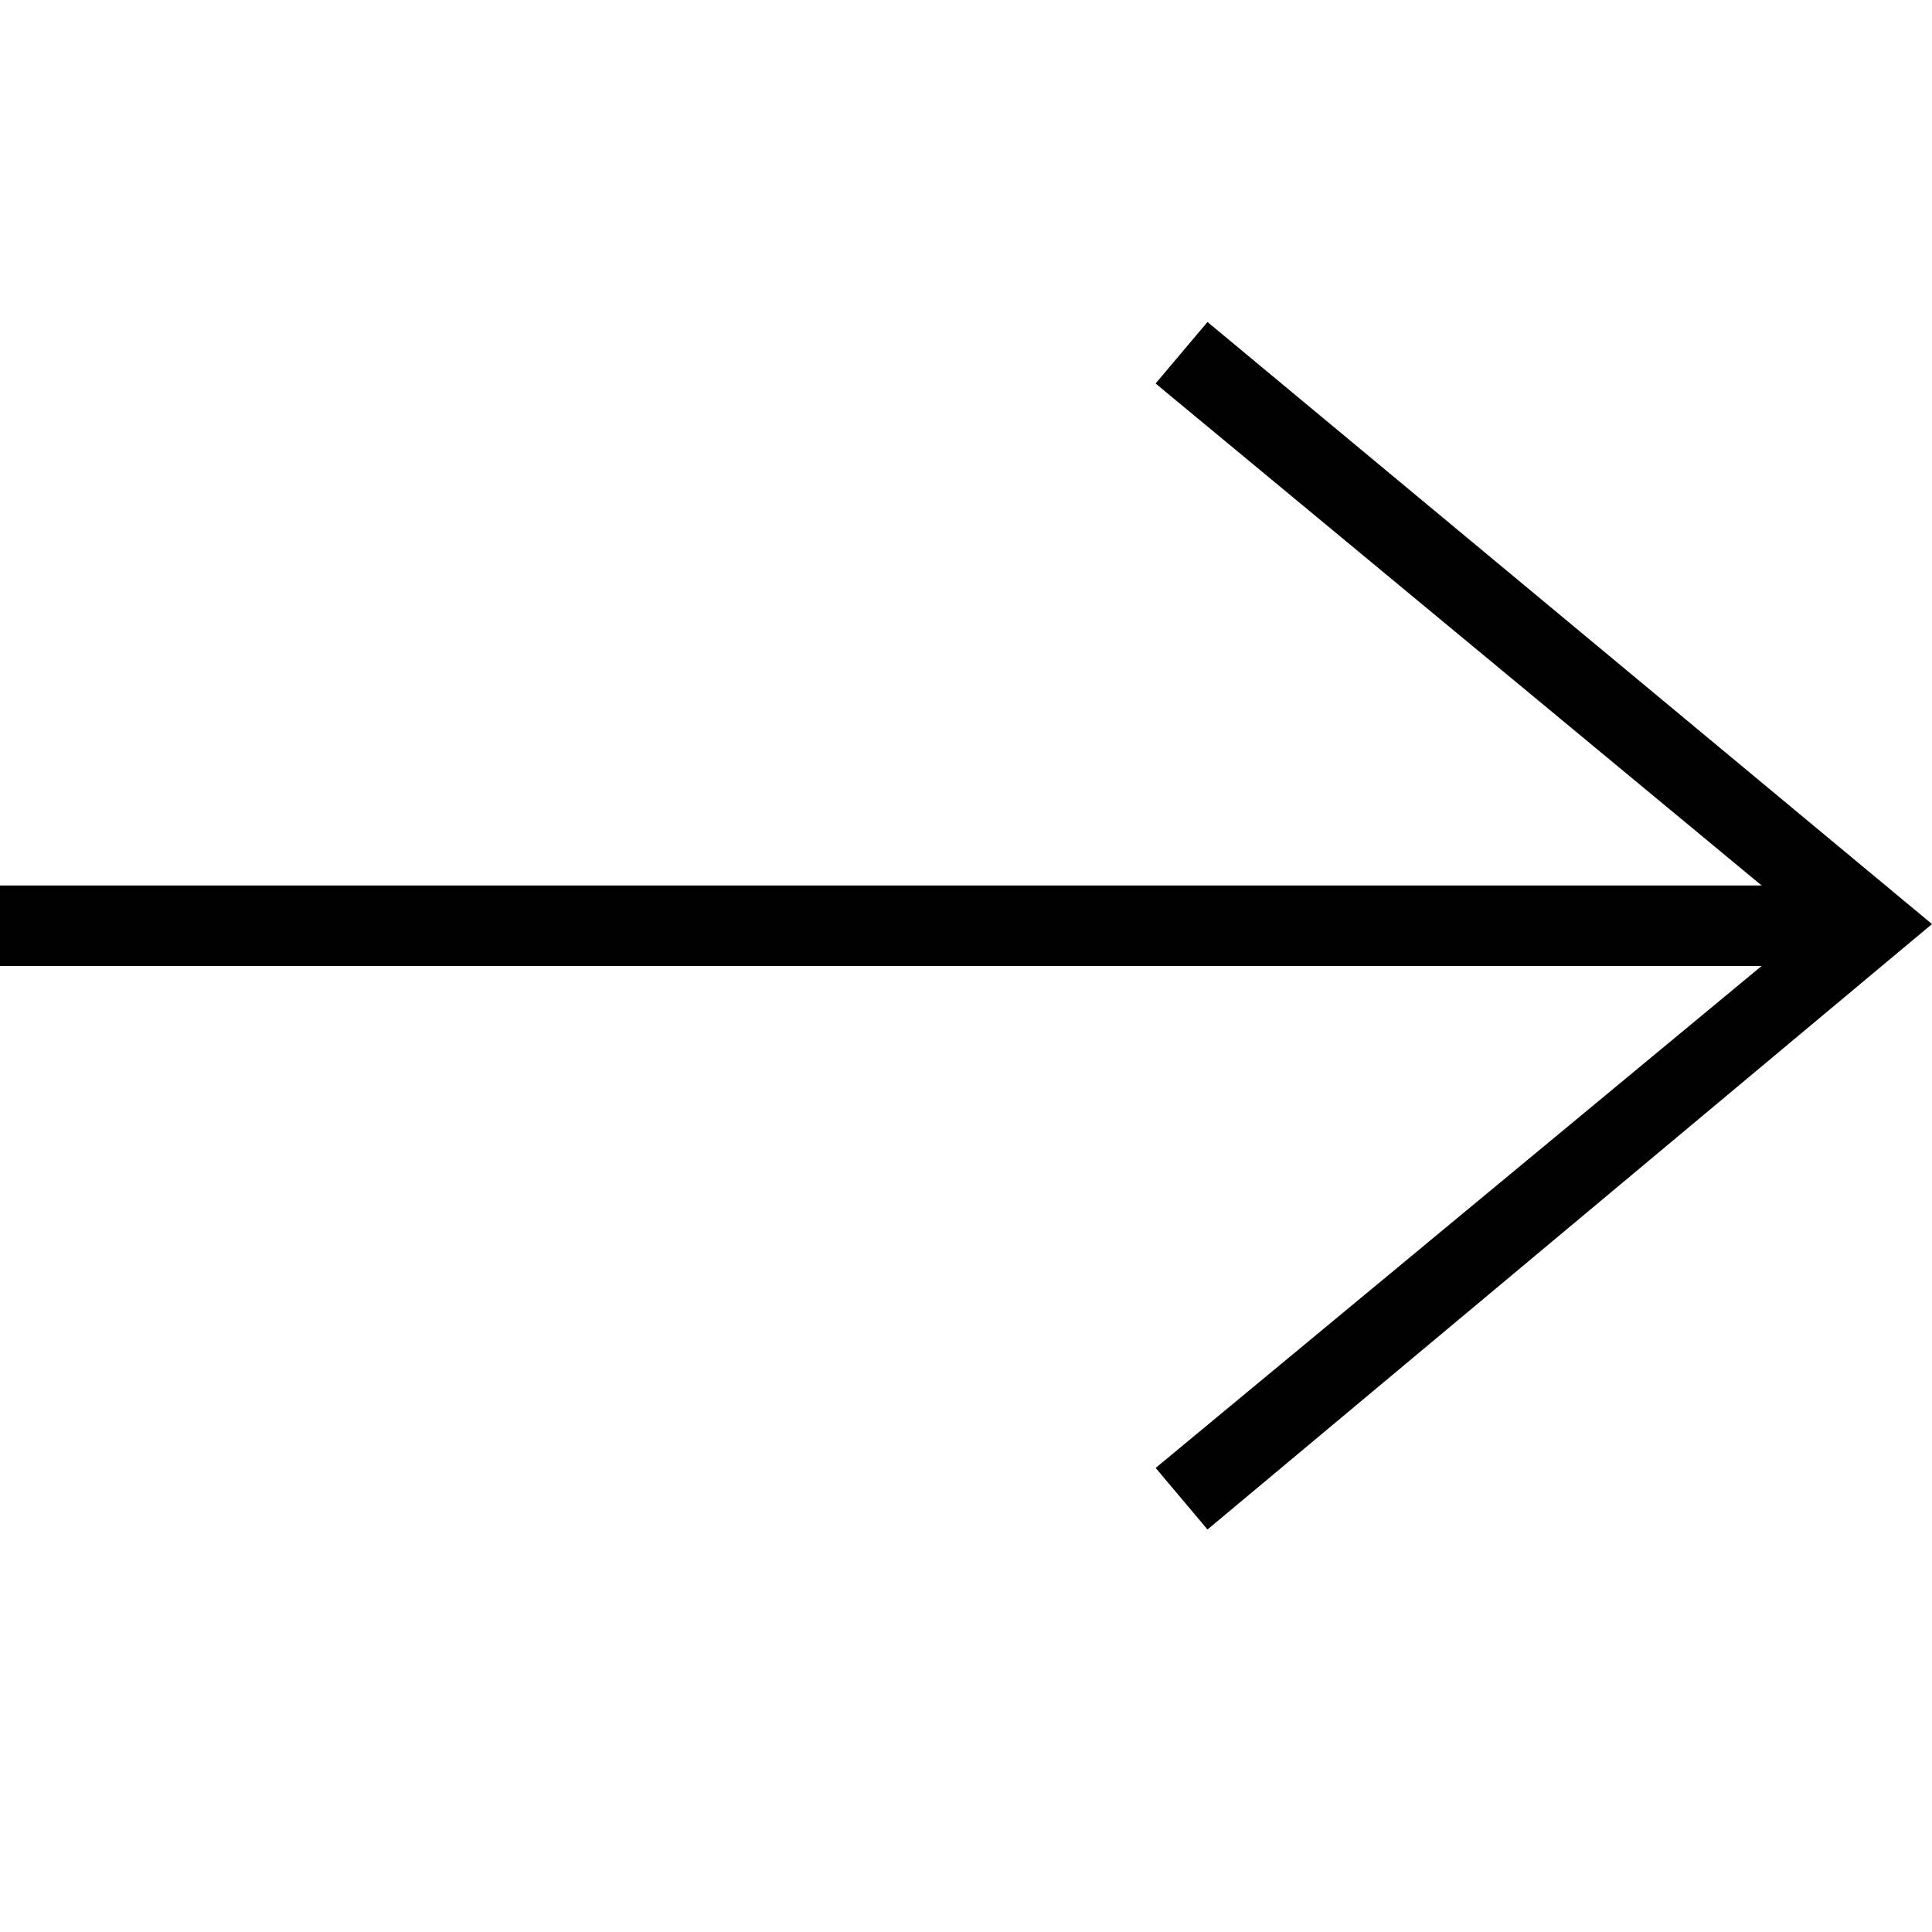
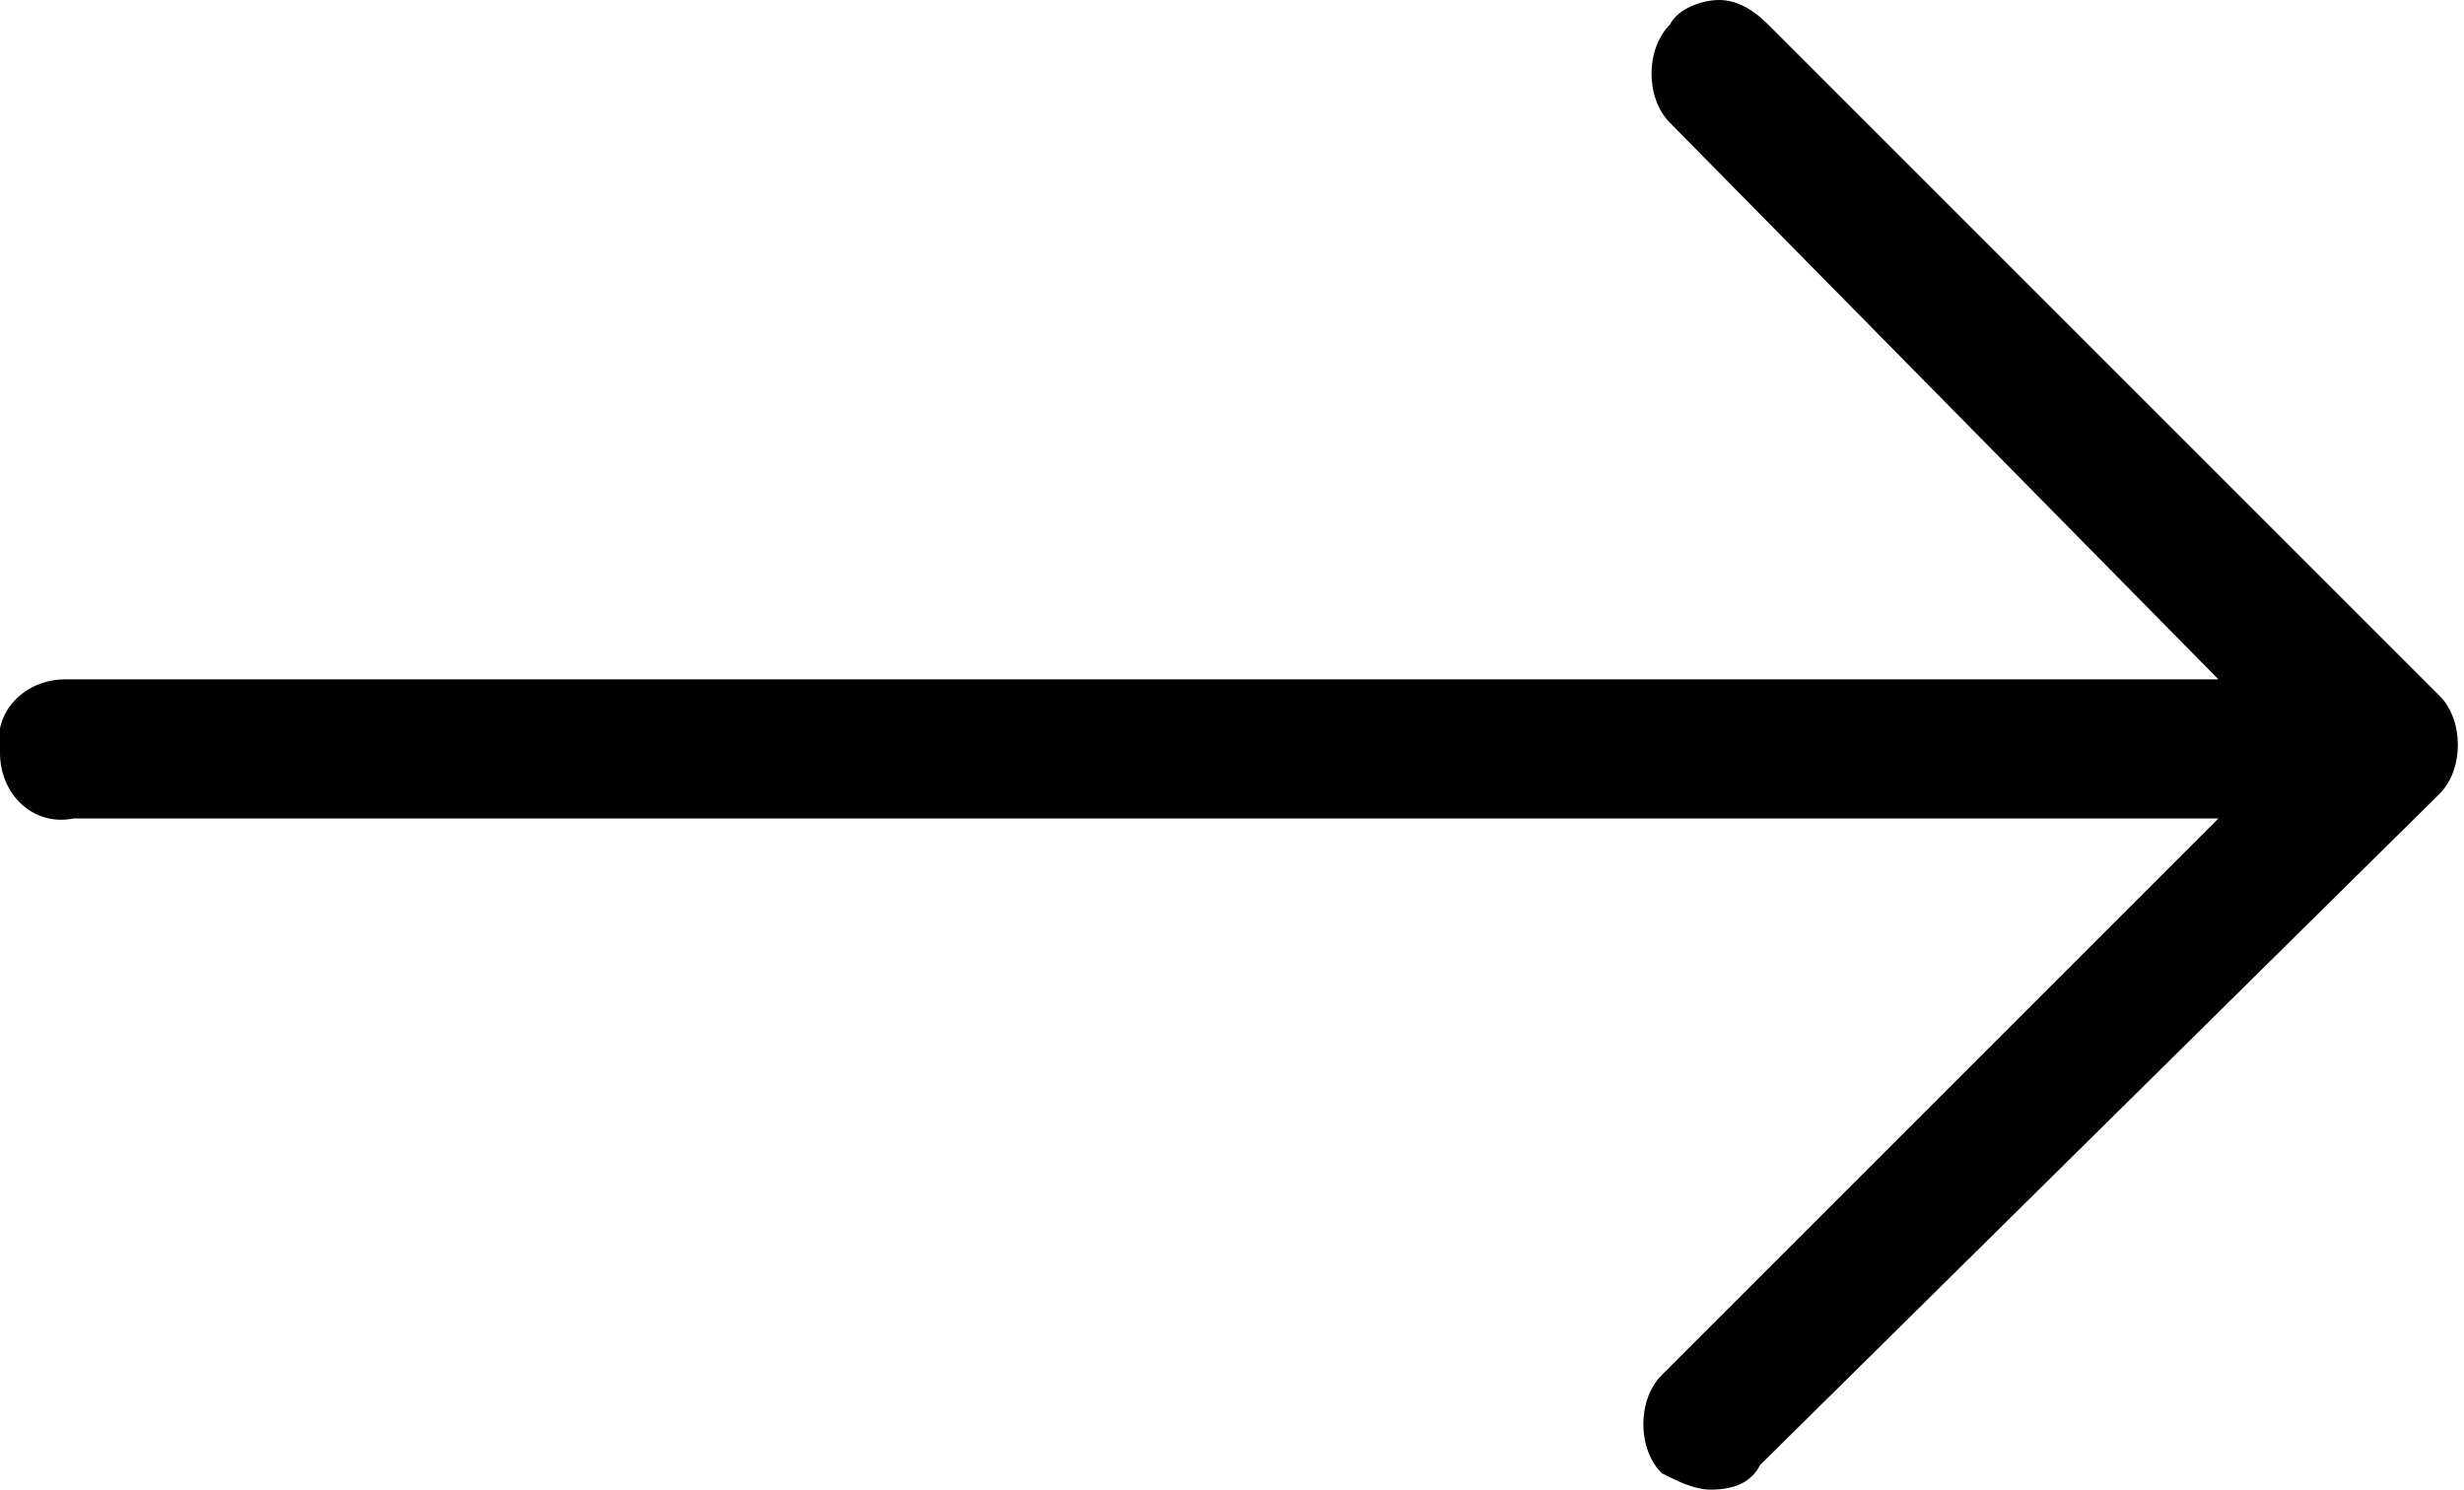
- <svg xmlns="http://www.w3.org/2000/svg" width="24" height="24" fill-rule="evenodd" clip-rule="evenodd">
-   <path d="M21.883 12l-7.527 6.235.644.765 9-7.521-9-7.479-.645.764 7.529 6.236h-21.884v1h21.883z" />
+ <svg xmlns="http://www.w3.org/2000/svg" id="b385ca18-4b85-46d4-bb4b-571c73a19812" x="0px" y="0px" viewBox="0 0 30.1 18.2" style="enable-background:new 0 0 30.1 18.2;" xml:space="preserve">
+   <path d="M29.8,8.5l-8.2-8.2C21.4,0.1,21.2,0,21,0s-0.5,0.1-0.6,0.3c-0.3,0.3-0.3,0.9,0,1.2l6.7,6.8H0.8l0,0C0.3,8.3-0.1,8.7,0,9.2  c0,0.5,0.4,0.9,0.9,0.8h26.2l-6.8,6.8l0,0c-0.3,0.3-0.3,0.9,0,1.2c0.2,0.1,0.4,0.2,0.6,0.2l0,0c0.3,0,0.5-0.1,0.6-0.3l8.3-8.2  C30.1,9.4,30.1,8.8,29.8,8.5z" />
</svg>
